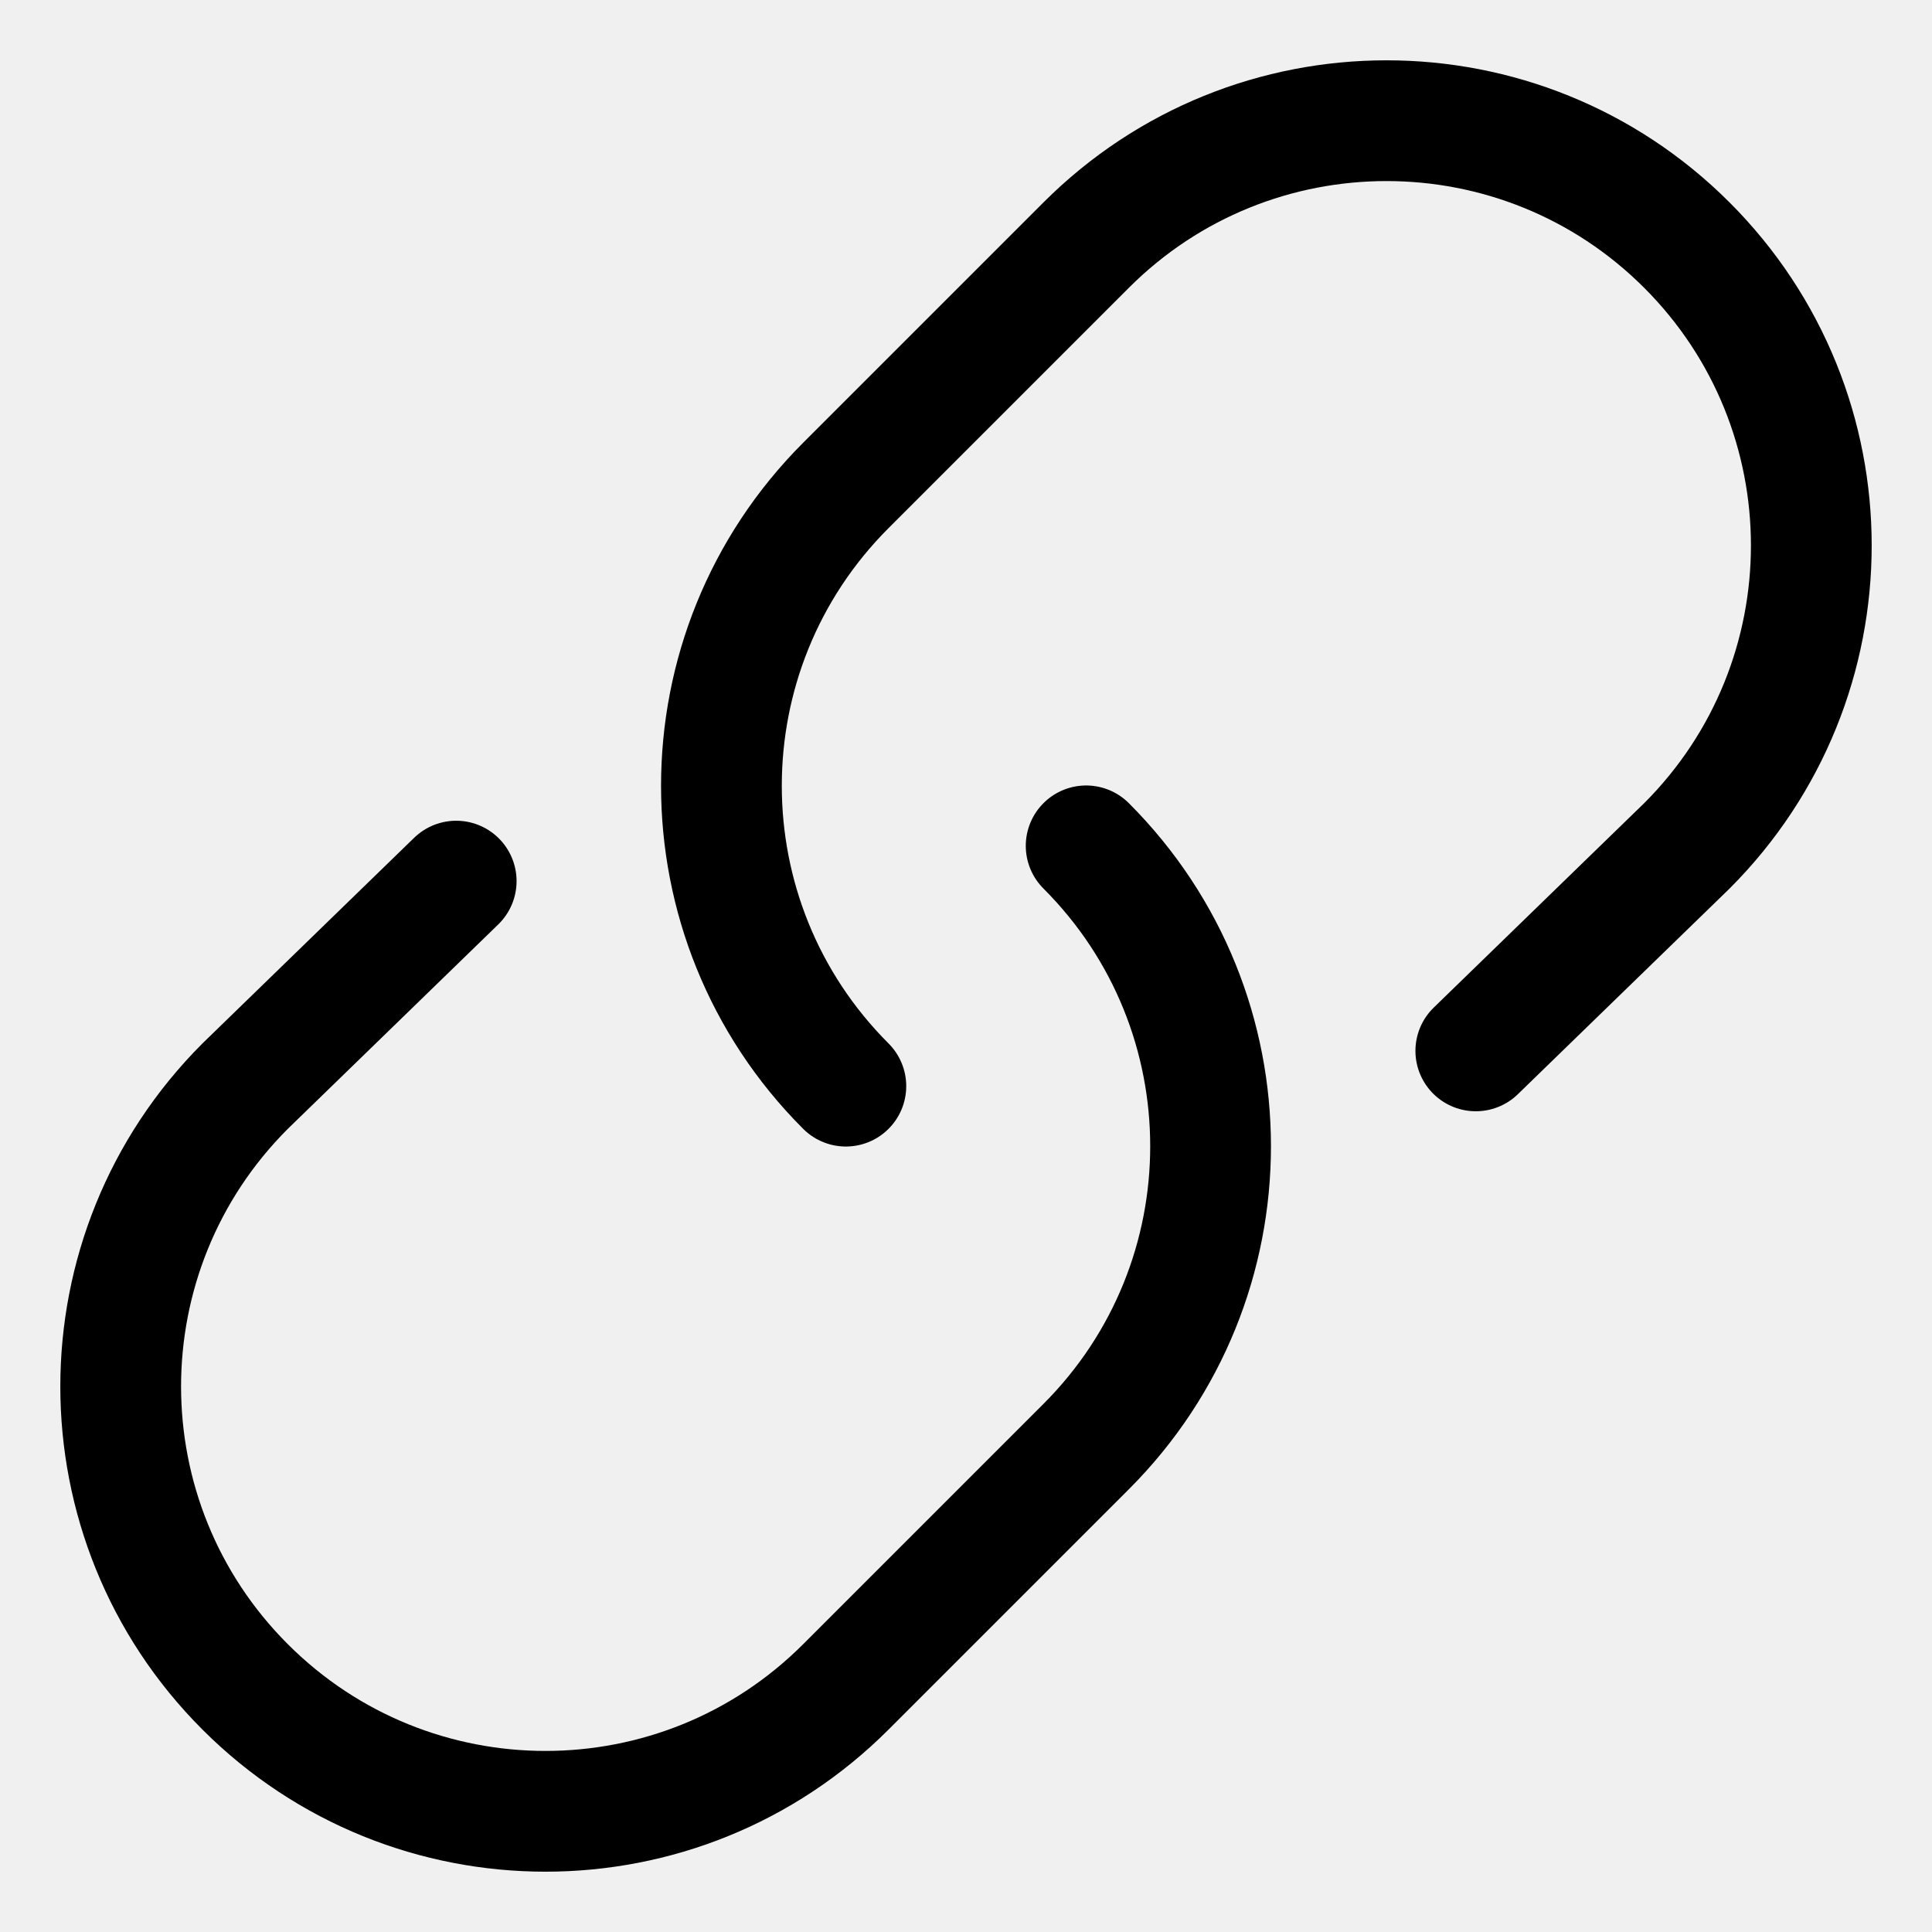
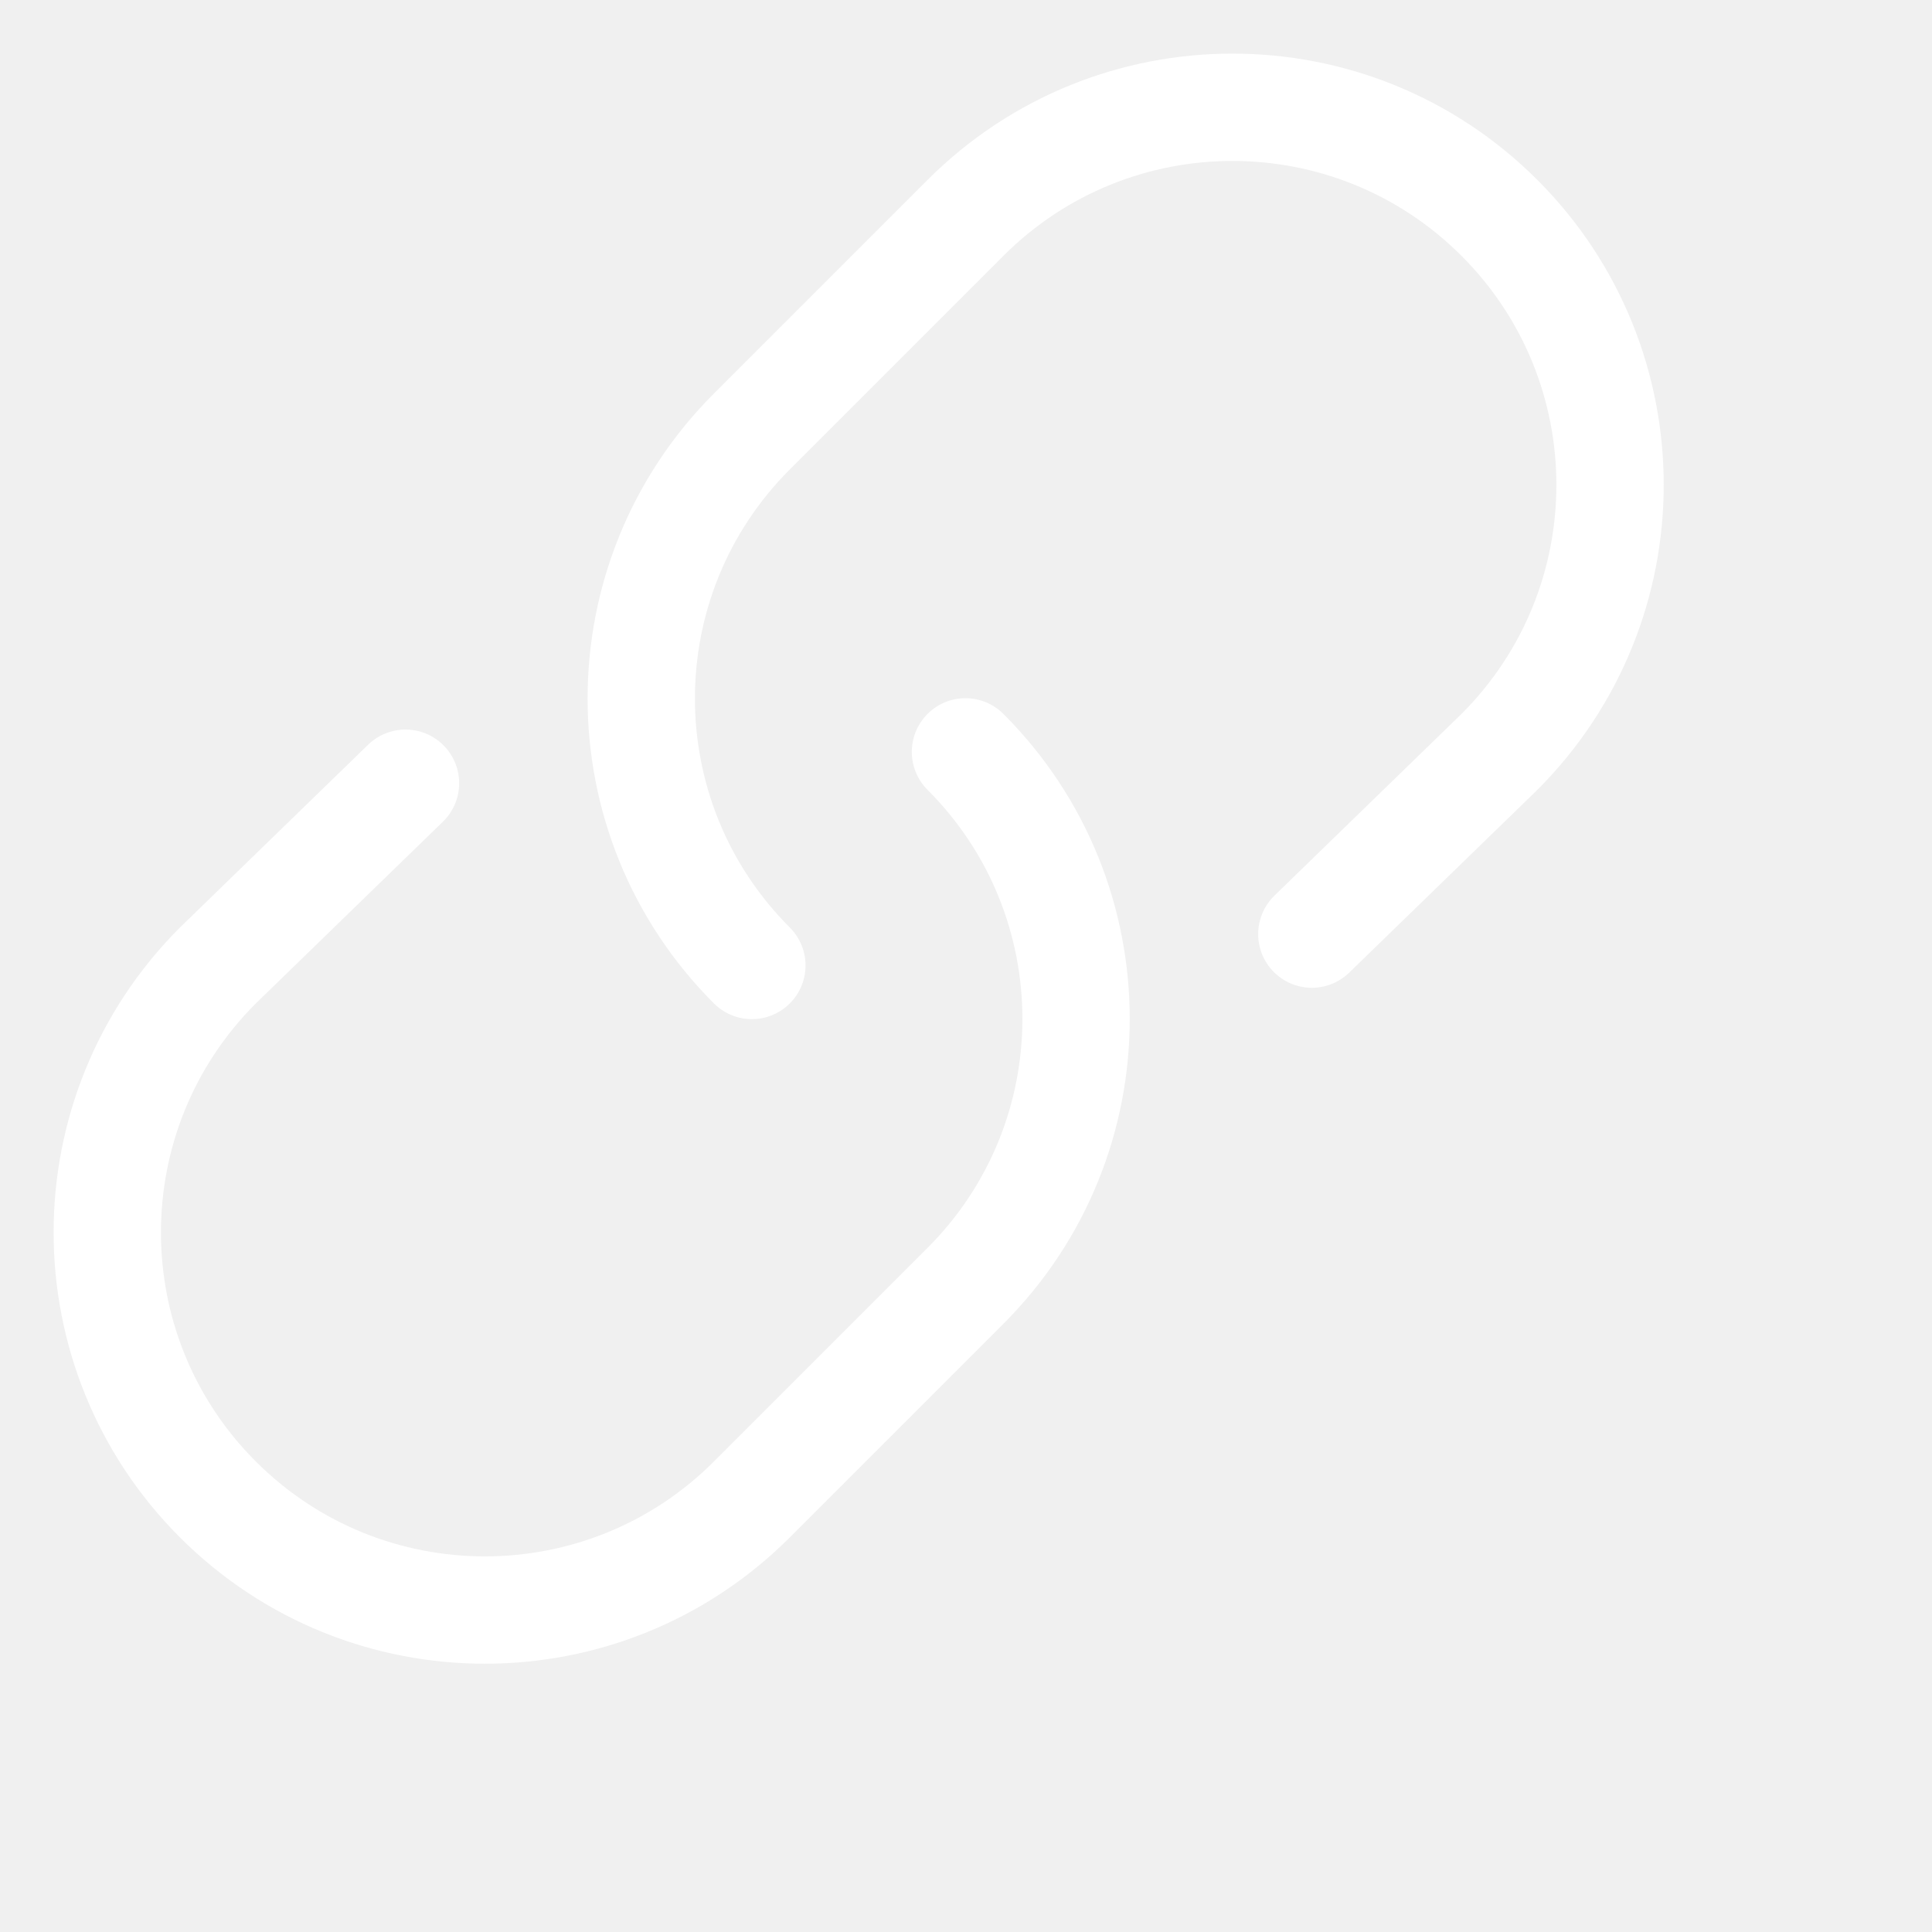
- <svg xmlns="http://www.w3.org/2000/svg" viewBox="0 0 16 16" width="16" height="16">
+ <svg xmlns="http://www.w3.org/2000/svg" viewBox="0 0 18 18" width="18" height="18">
  <g stroke-width="1" fill="#000000" stroke="#000000">
-     <path fill="none" stroke-linecap="round" stroke-linejoin="round" stroke-miterlimit="10" d="M8.995,7.005 L8.995,7.005c1.374,1.374,1.374,3.601,0,4.975l-1.99,1.99c-1.374,1.374-3.601,1.374-4.975,0l0,0c-1.374-1.374-1.374-3.601,0-4.975 l1.748-1.698" />
-     <path fill="none" stroke="#000000" stroke-linecap="round" stroke-linejoin="round" stroke-miterlimit="10" d="M7.005,8.995 L7.005,8.995c-1.374-1.374-1.374-3.601,0-4.975l1.99-1.99c1.374-1.374,3.601-1.374,4.975,0l0,0c1.374,1.374,1.374,3.601,0,4.975 l-1.748,1.698" />
+     <path fill="none" stroke="#fff" stroke-linecap="round" stroke-linejoin="round" stroke-miterlimit="10" d="M8.995,7.005 L8.995,7.005c1.374,1.374,1.374,3.601,0,4.975l-1.99,1.99c-1.374,1.374-3.601,1.374-4.975,0l0,0c-1.374-1.374-1.374-3.601,0-4.975 l1.748-1.698" />
+     <path fill="none" stroke="#fff" stroke-linecap="round" stroke-linejoin="round" stroke-miterlimit="10" d="M7.005,8.995 L7.005,8.995c-1.374-1.374-1.374-3.601,0-4.975l1.99-1.99c1.374-1.374,3.601-1.374,4.975,0l0,0c1.374,1.374,1.374,3.601,0,4.975 l-1.748,1.698" />
  </g>
</svg>
